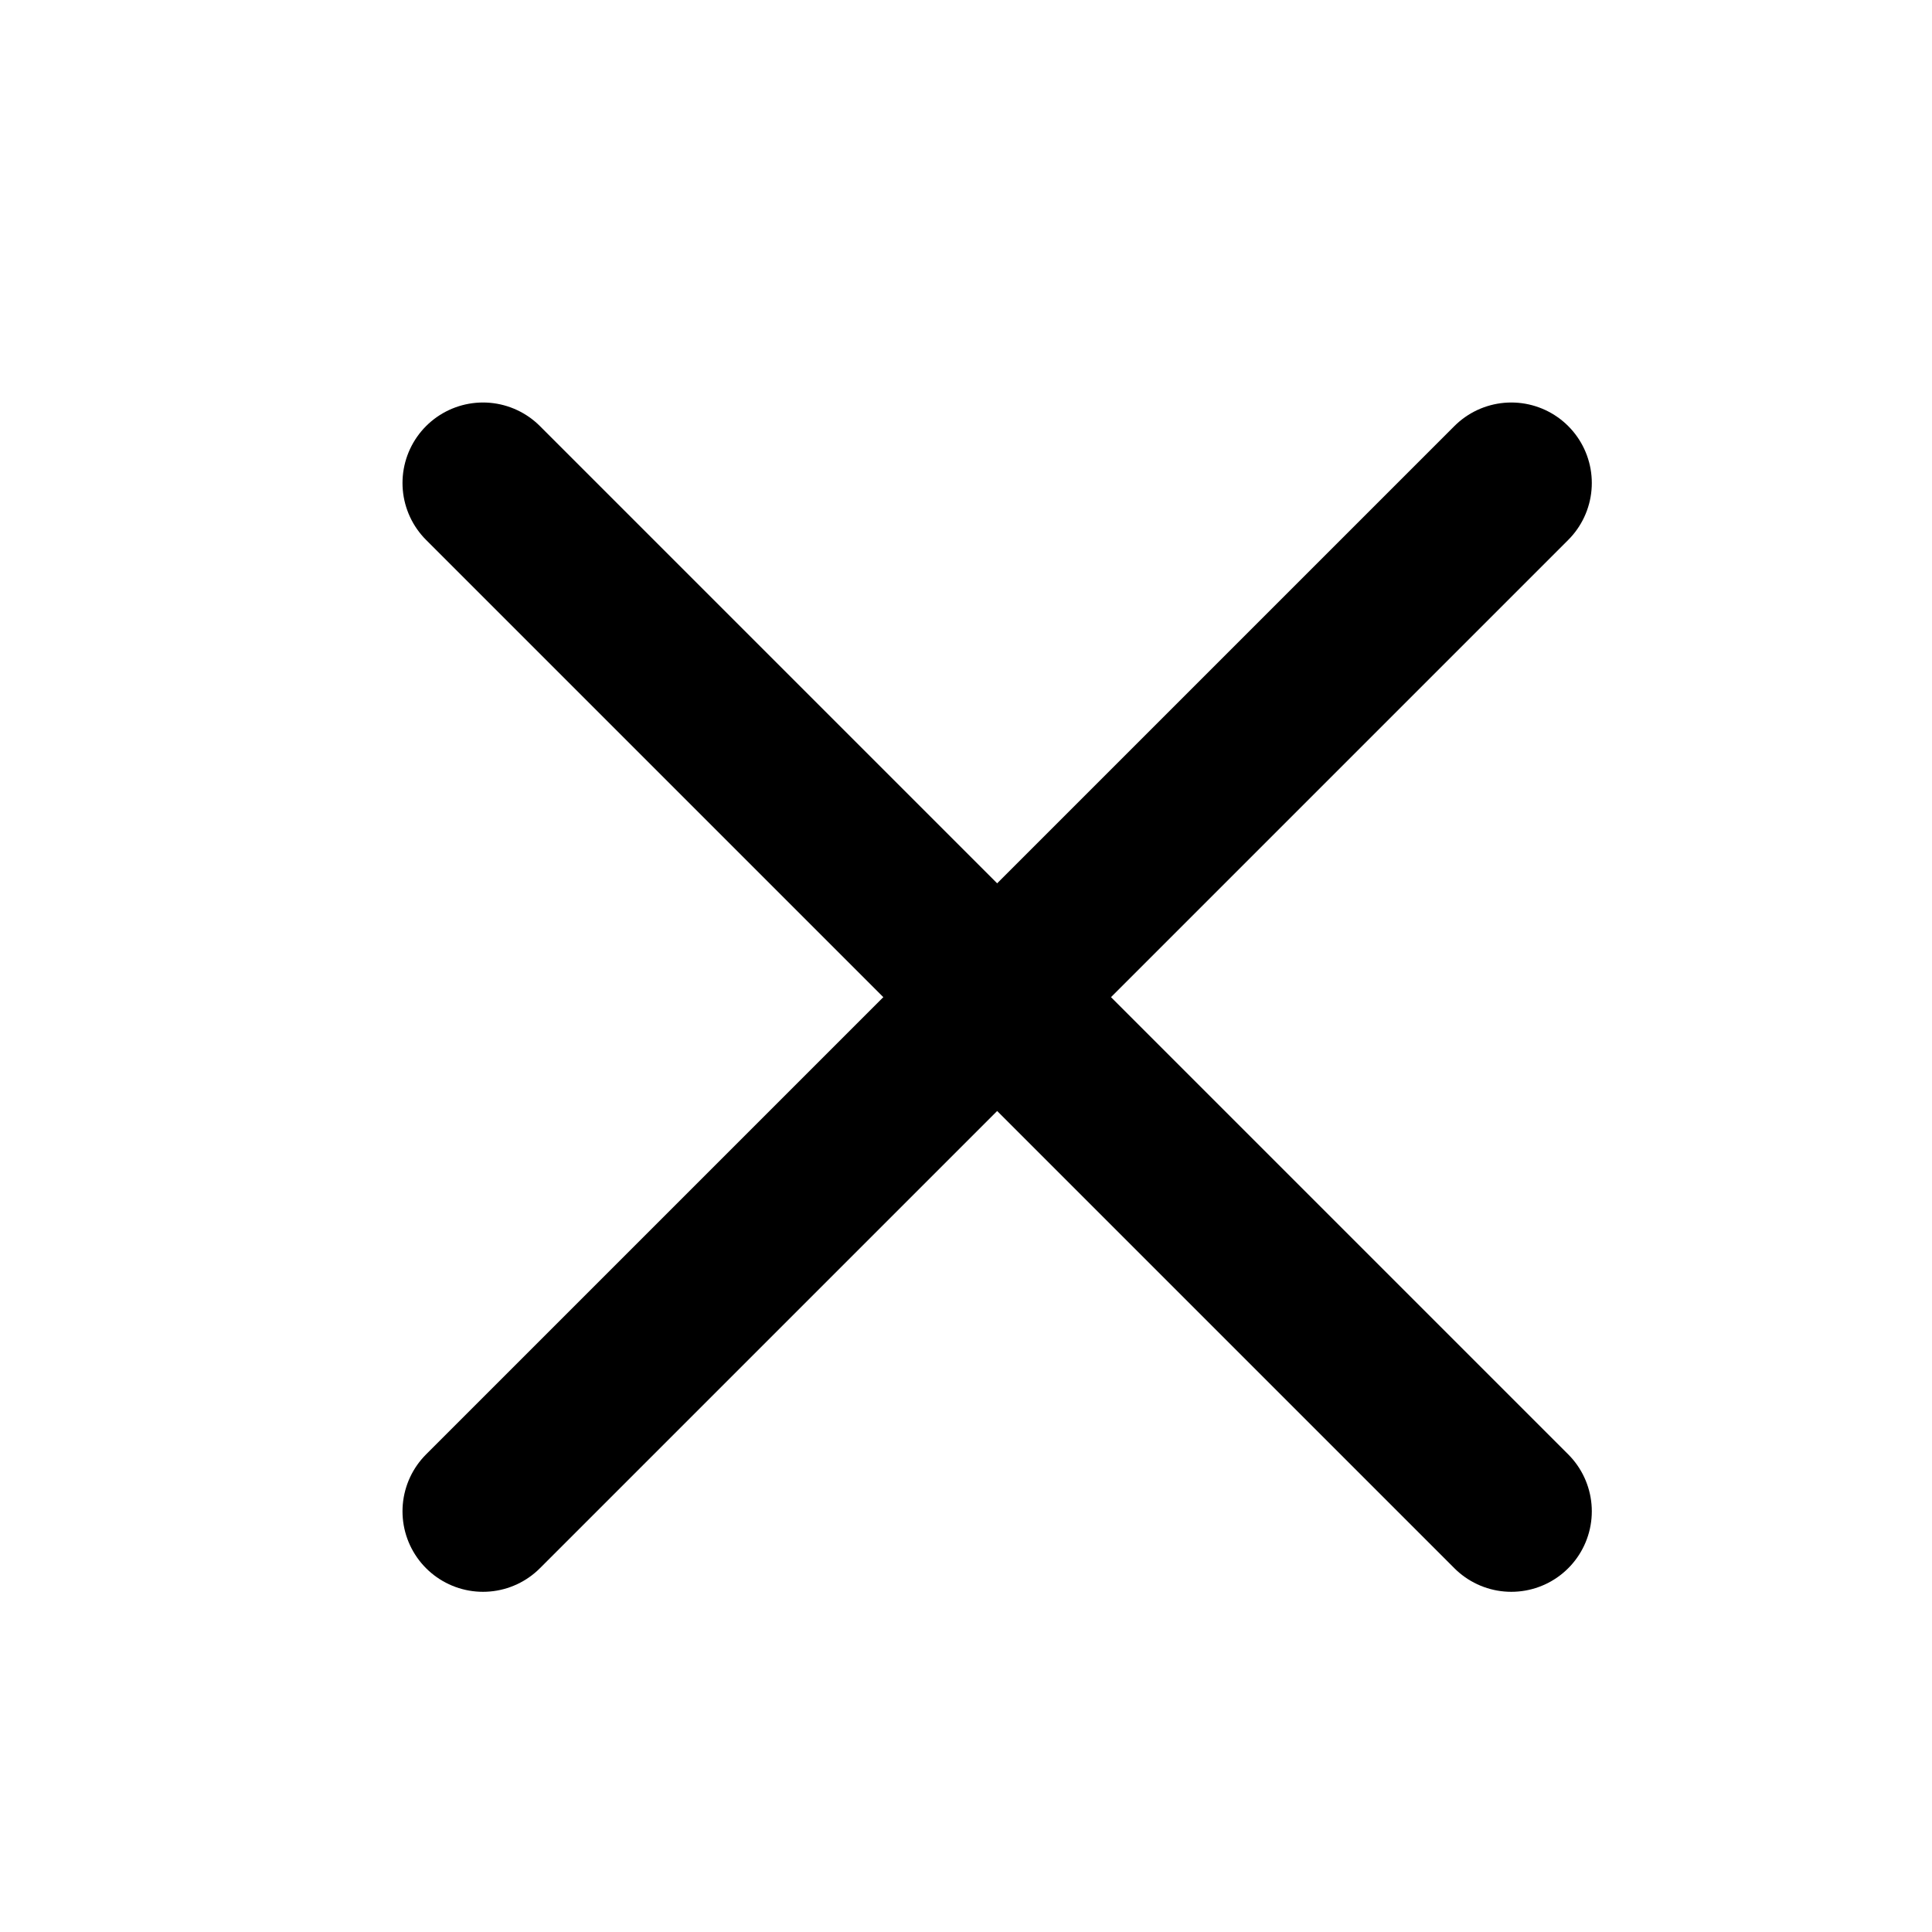
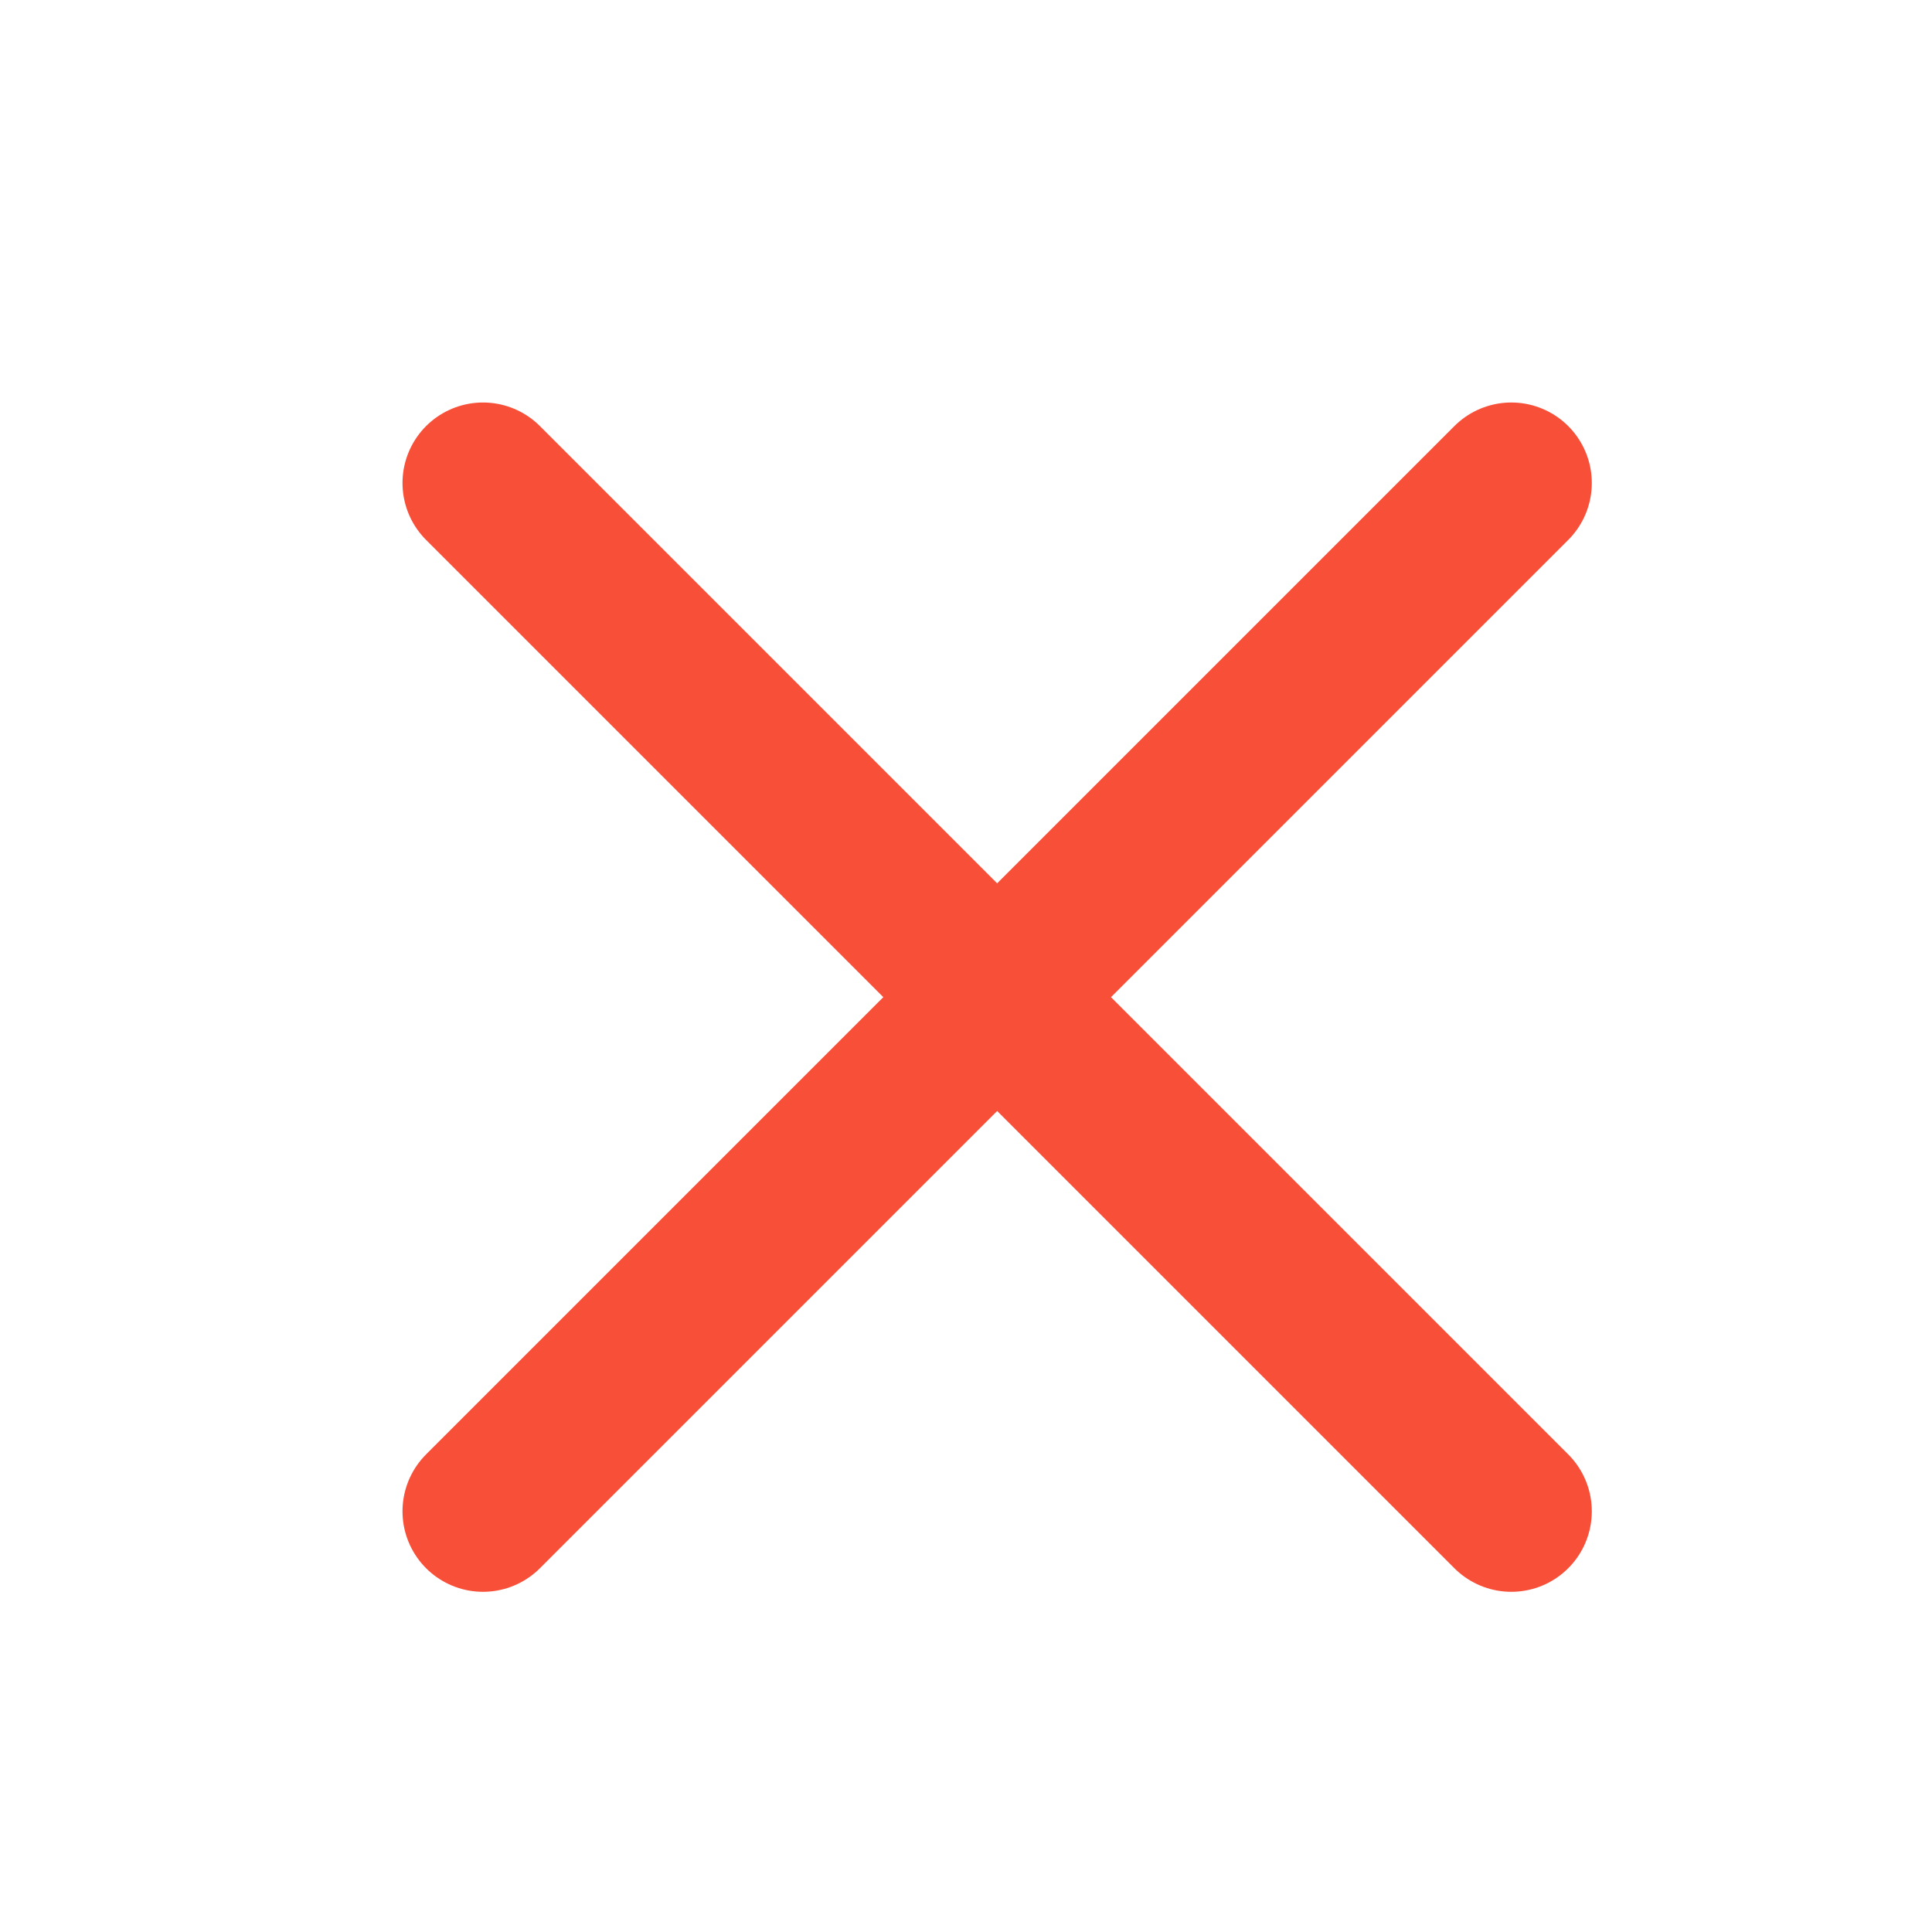
<svg xmlns="http://www.w3.org/2000/svg" width="15" height="15" viewBox="0 0 24 24" fill="none">
-   <path d="M6 6L18.774 18.774" stroke="black" stroke-width="2" stroke-linecap="round" stroke-linejoin="round" />
-   <path d="M6 18.774L18.774 6" stroke="black" stroke-width="2" stroke-linecap="round" stroke-linejoin="round" />
+   <path d="M6 6L18.774 18.774" stroke="#F84F39" stroke-width="2" stroke-linecap="round" stroke-linejoin="round" />
+   <path d="M6 18.774L18.774 6" stroke="#F84F39" stroke-width="2" stroke-linecap="round" stroke-linejoin="round" />
</svg>
